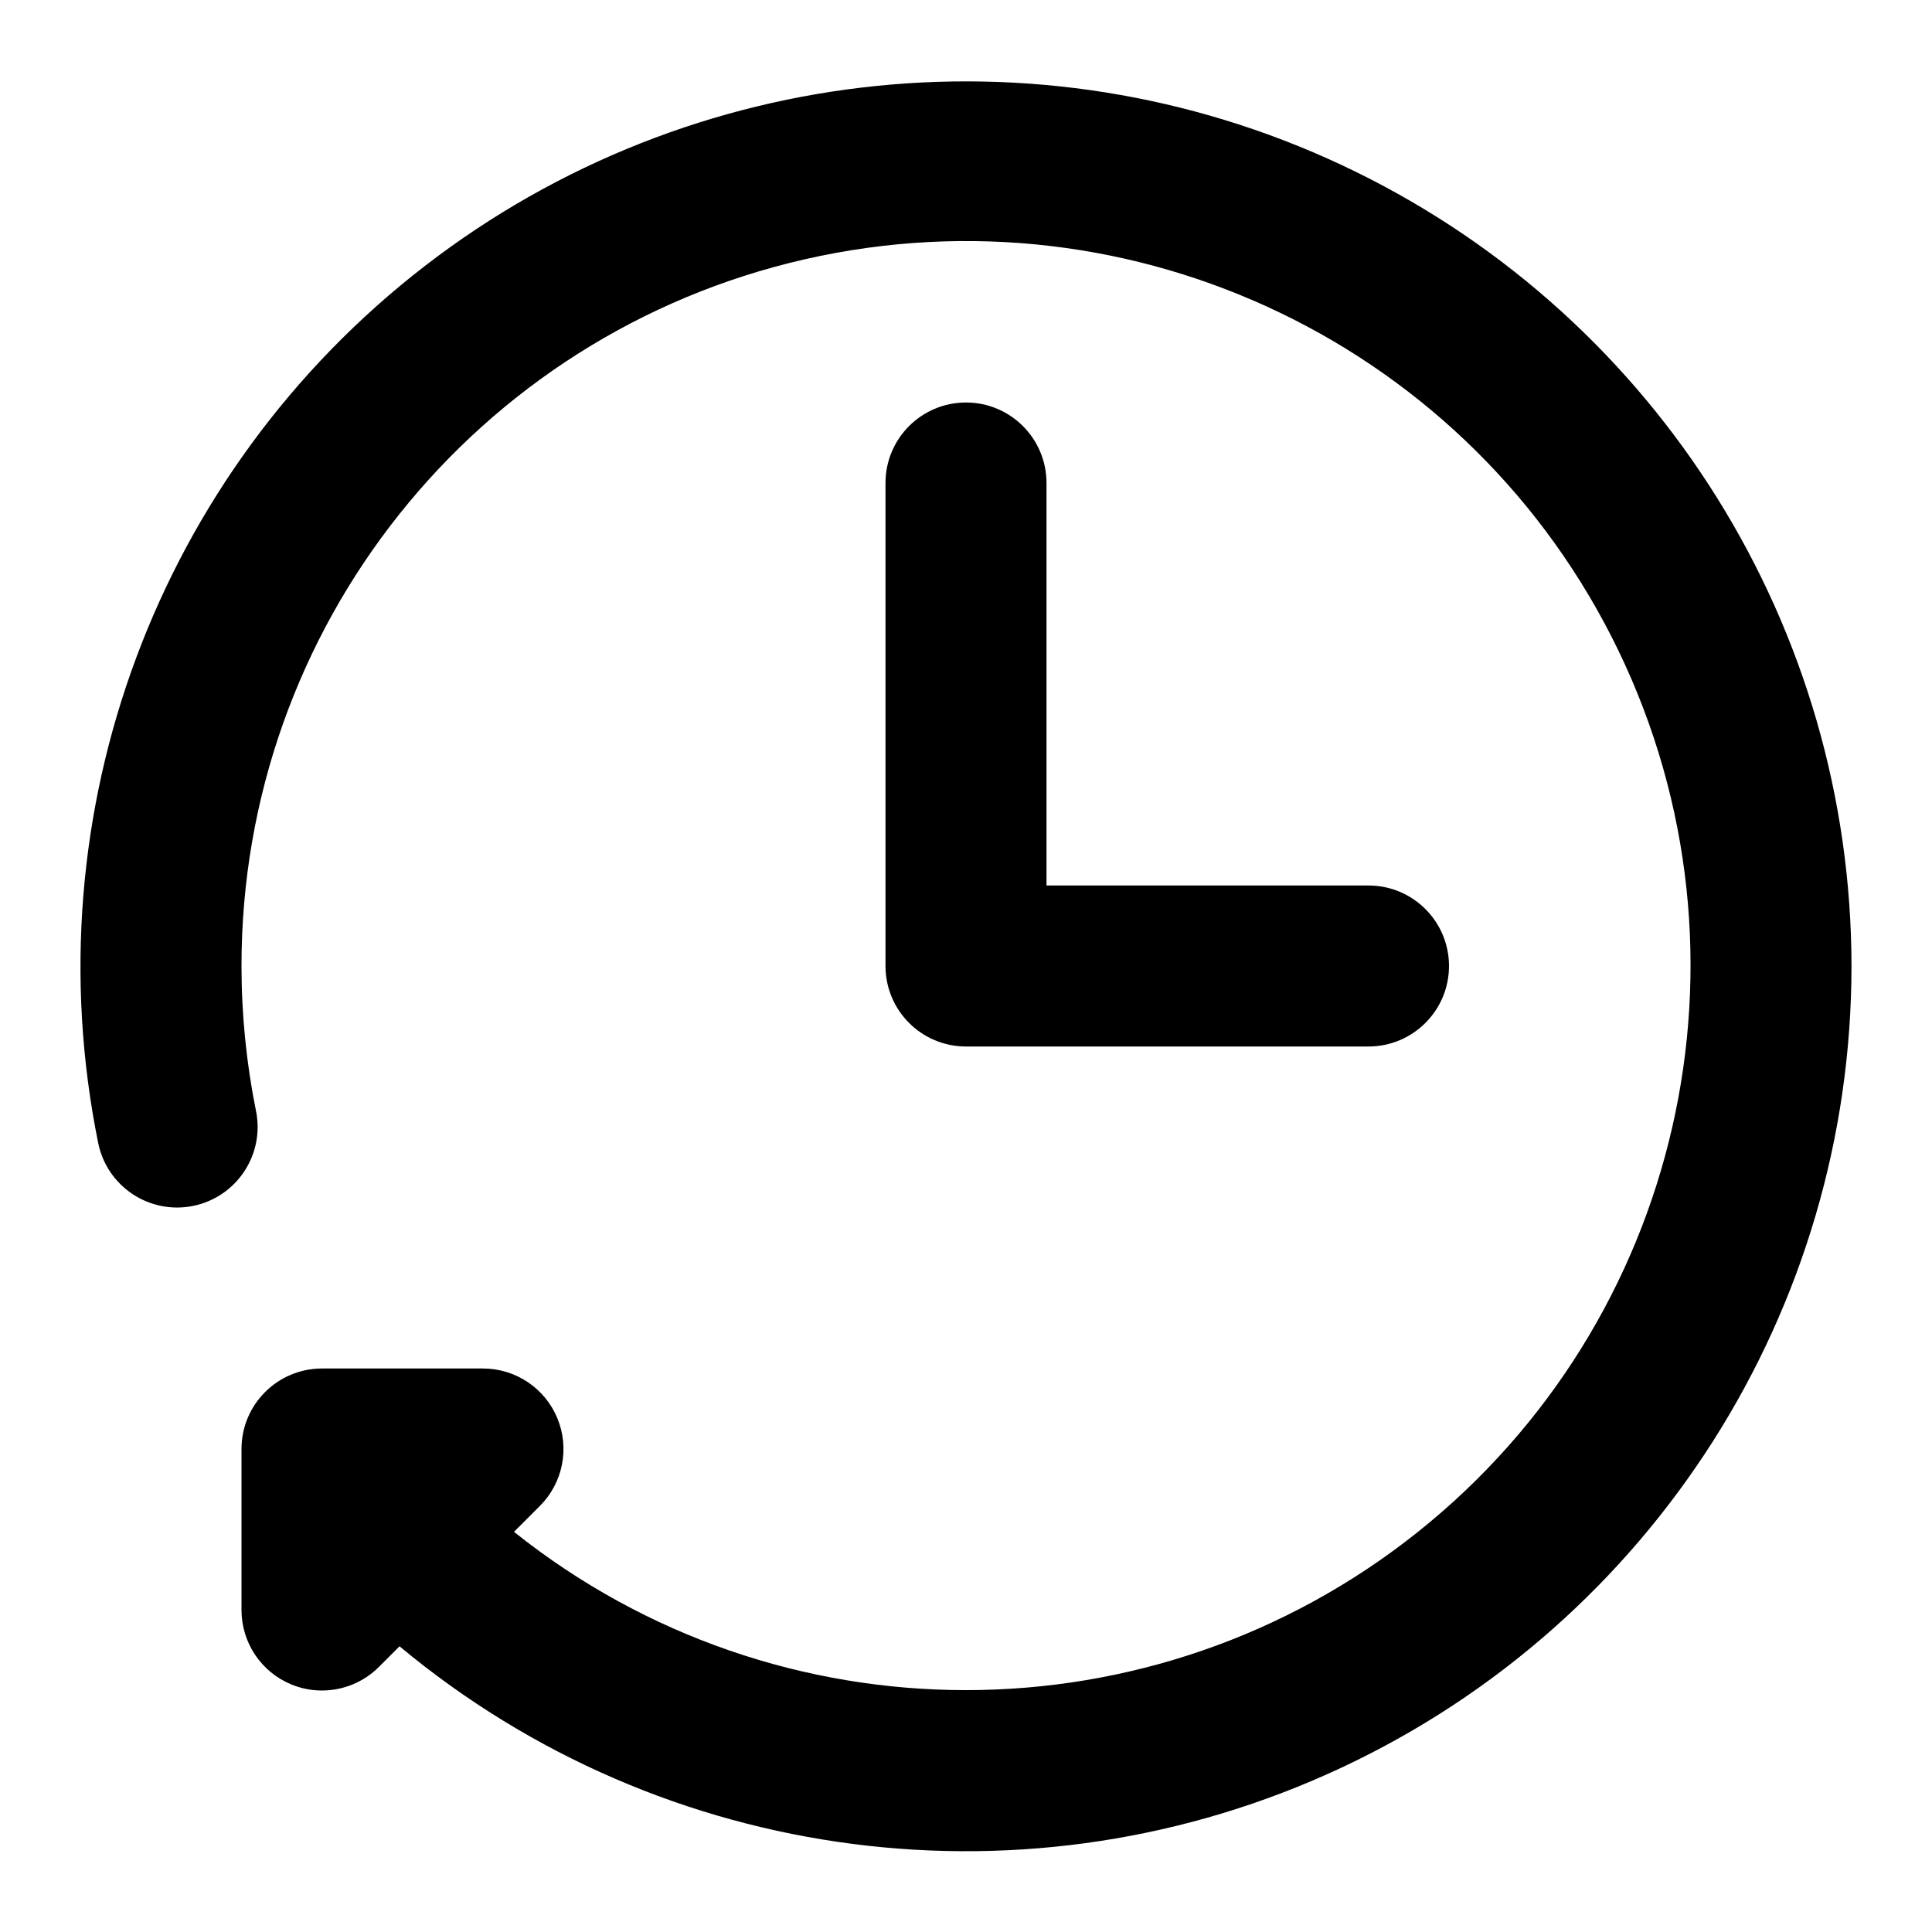
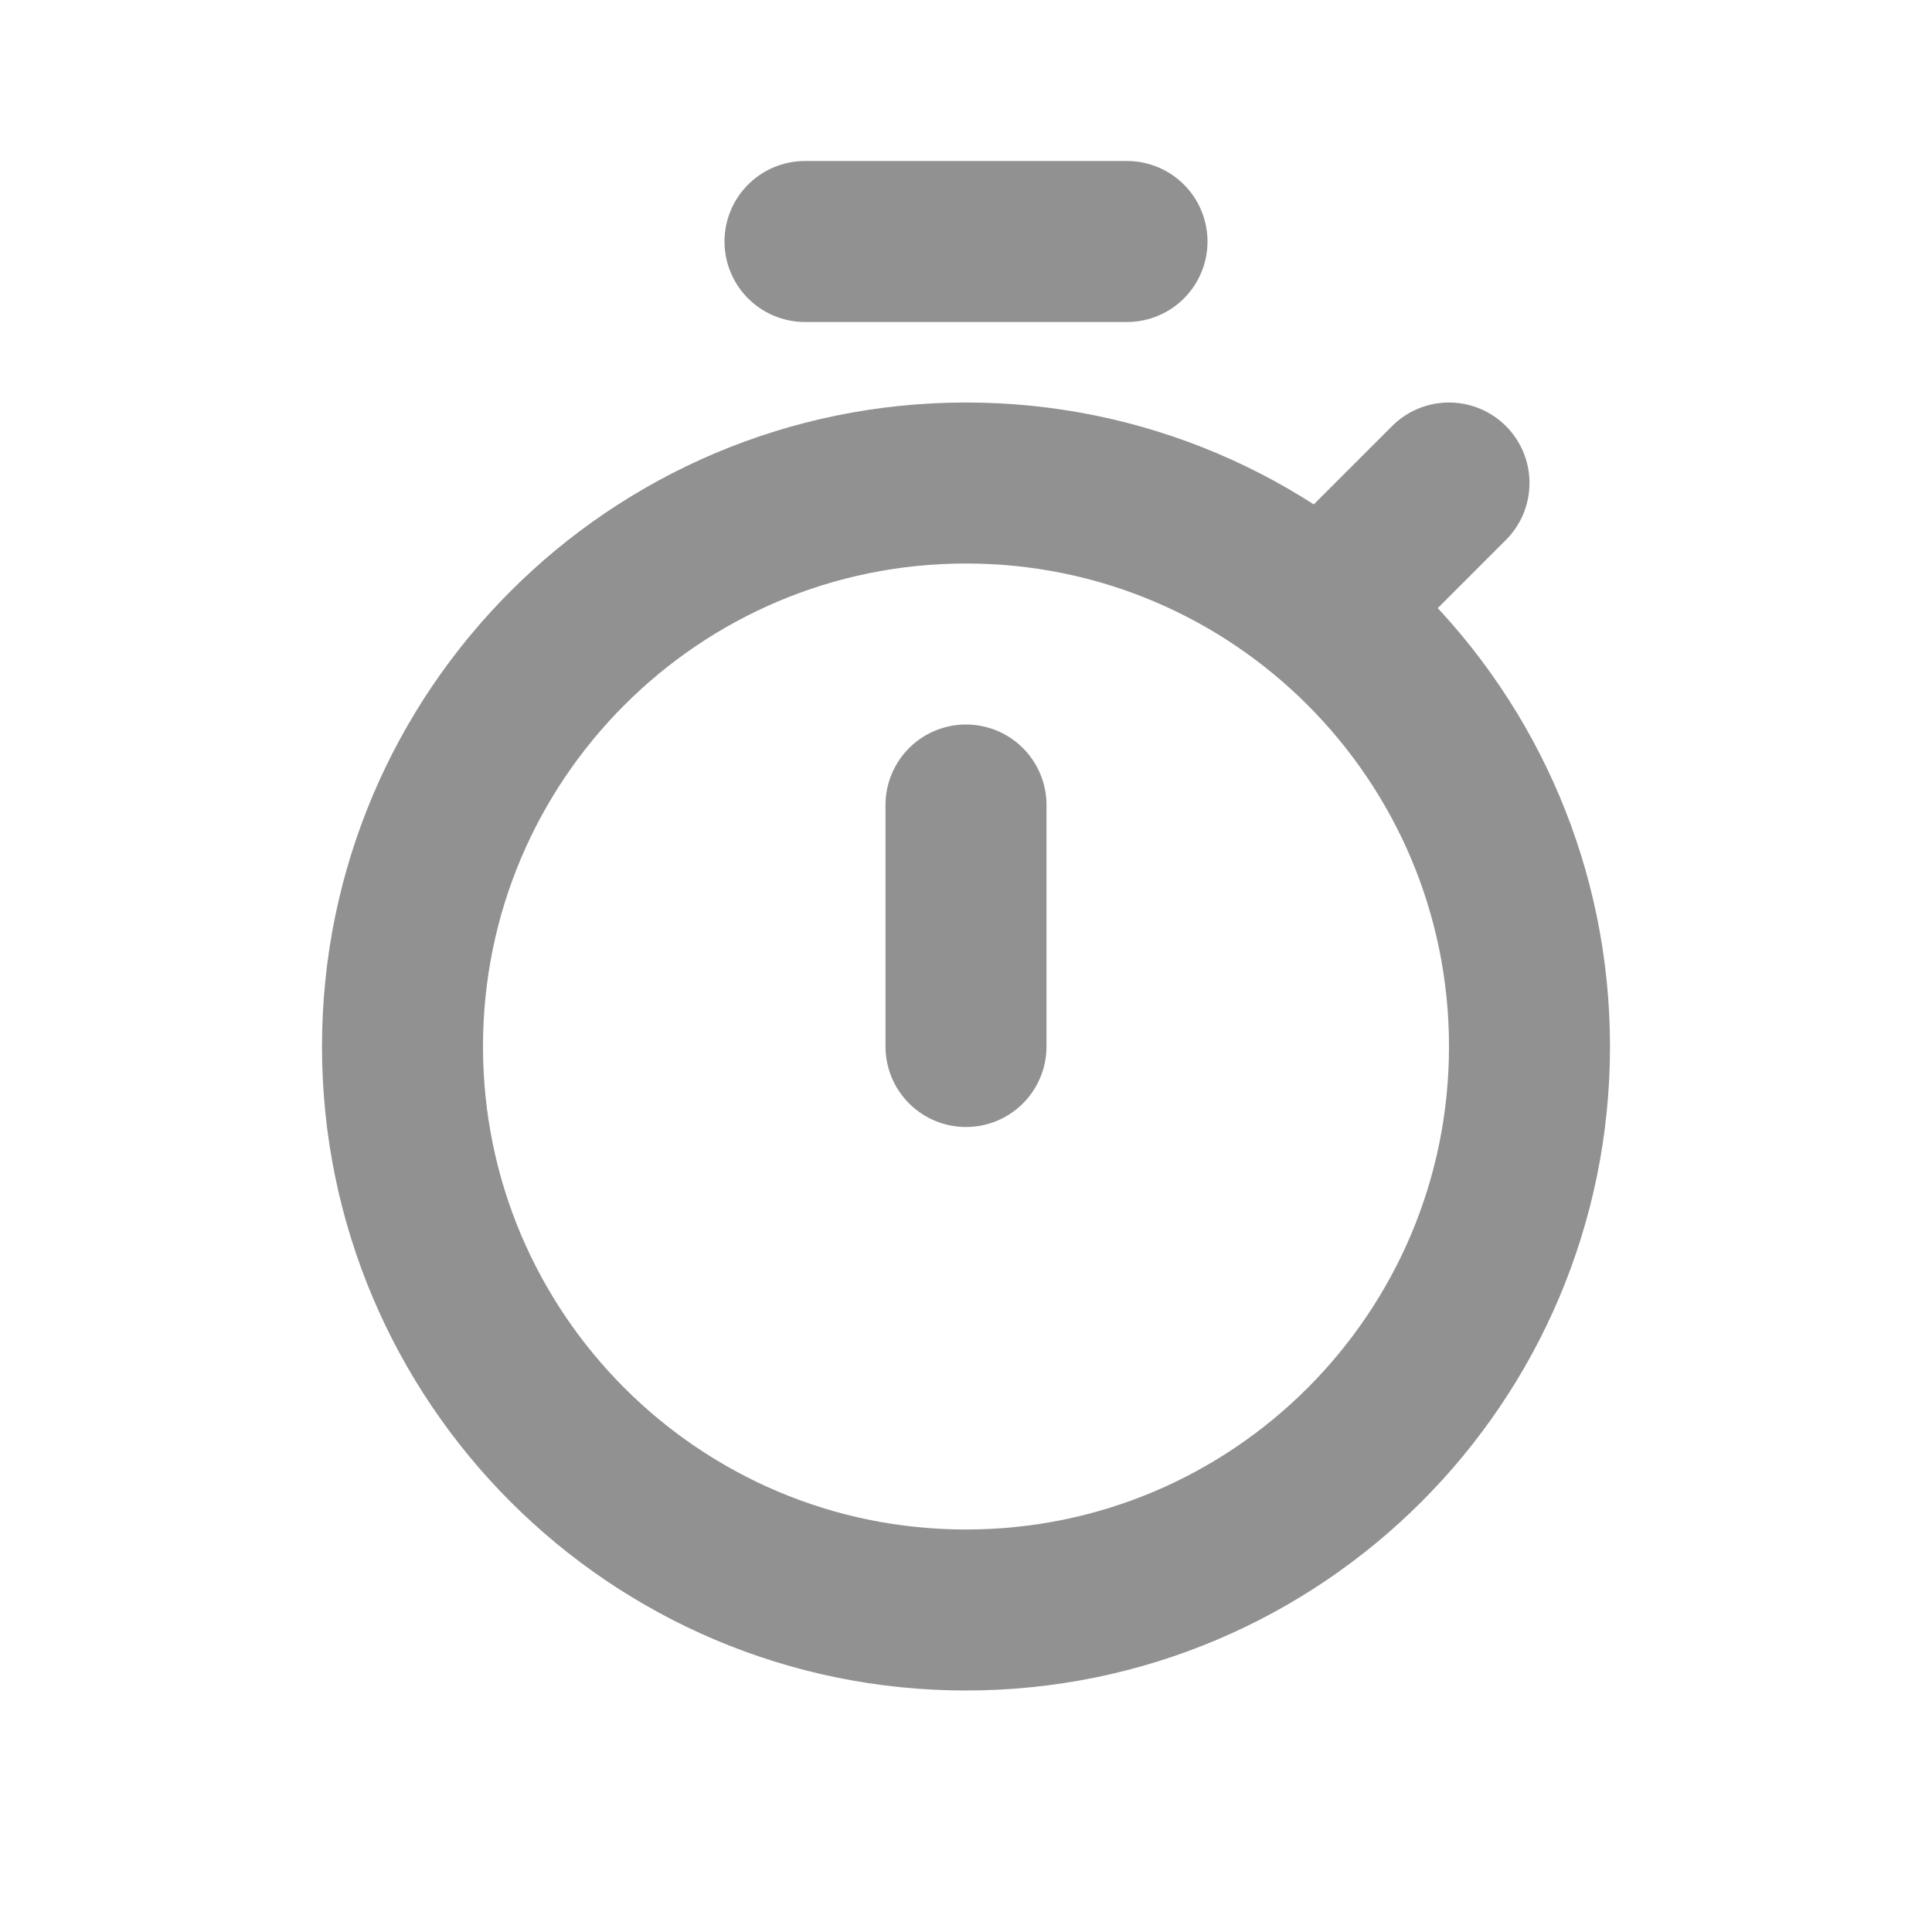
- <svg xmlns="http://www.w3.org/2000/svg" fill="currentColor" width="800px" height="800px" viewBox="0 0 24 24">
-   <path d="M23,12A11,11,0,0,1,4.963,20.451l-.256.256A1,1,0,0,1,4,21a.987.987,0,0,1-.383-.076A1,1,0,0,1,3,20V18a1,1,0,0,1,1-1H6a1,1,0,0,1,.707,1.707l-.322.322A9,9,0,1,0,3,12a9.107,9.107,0,0,0,.18,1.8,1,1,0,0,1-1.96.4A11,11,0,1,1,23,12ZM12,5a1,1,0,0,0-1,1v6a1,1,0,0,0,1,1h5a1,1,0,0,0,0-2H13V6A1,1,0,0,0,12,5Z" />
+ <svg xmlns="http://www.w3.org/2000/svg" width="24px" height="24px" viewBox="0 0 24 24" fill="none">
+   <g id="SVGRepo_bgCarrier" stroke-width="0" />
+   <g id="SVGRepo_tracerCarrier" stroke-linecap="round" stroke-linejoin="round" />
+   <g id="SVGRepo_iconCarrier">
+     <path d="M17 7L18 6" stroke="#919191" stroke-width="2" stroke-linecap="round" stroke-linejoin="round" />
+     <path d="M10 3H14" stroke="#919191" stroke-width="2" stroke-linecap="round" stroke-linejoin="round" />
+     <circle cx="12" cy="13" r="7" stroke="#919191" stroke-width="2" stroke-linecap="round" stroke-linejoin="round" />
+     <path d="M12 13V10" stroke="#919191" stroke-width="2" stroke-linecap="round" stroke-linejoin="round" />
+   </g>
</svg>
